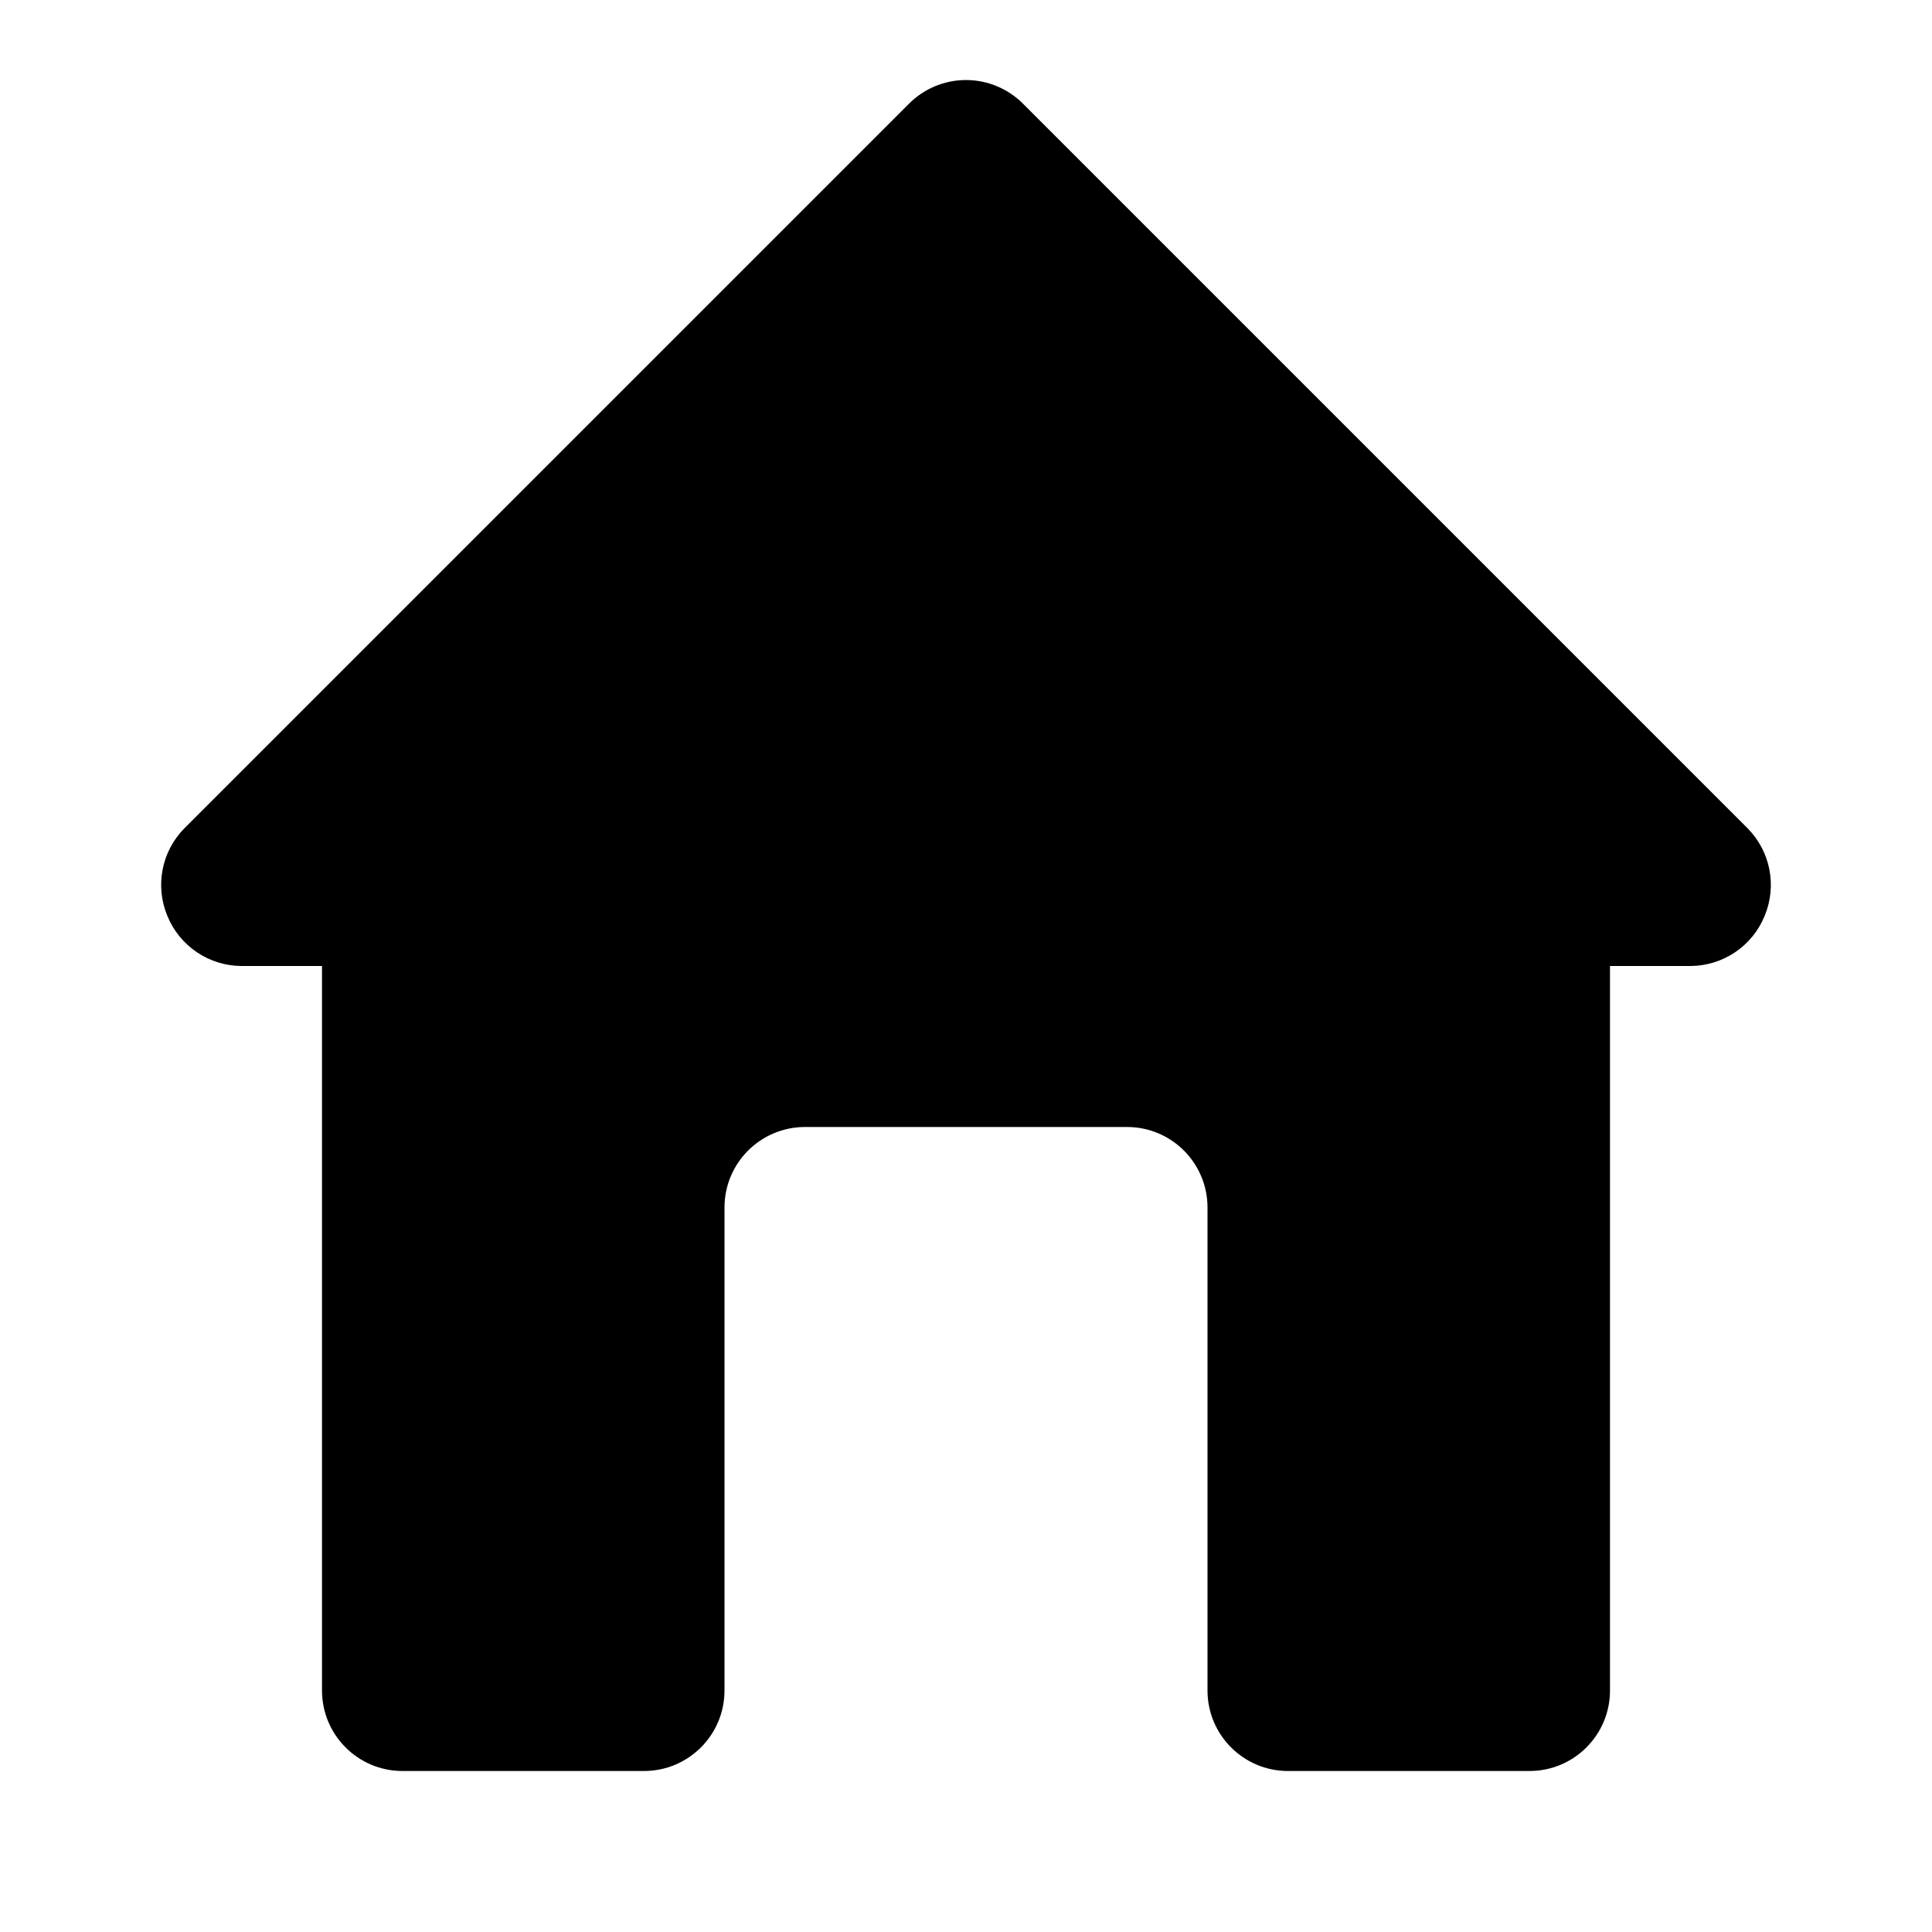
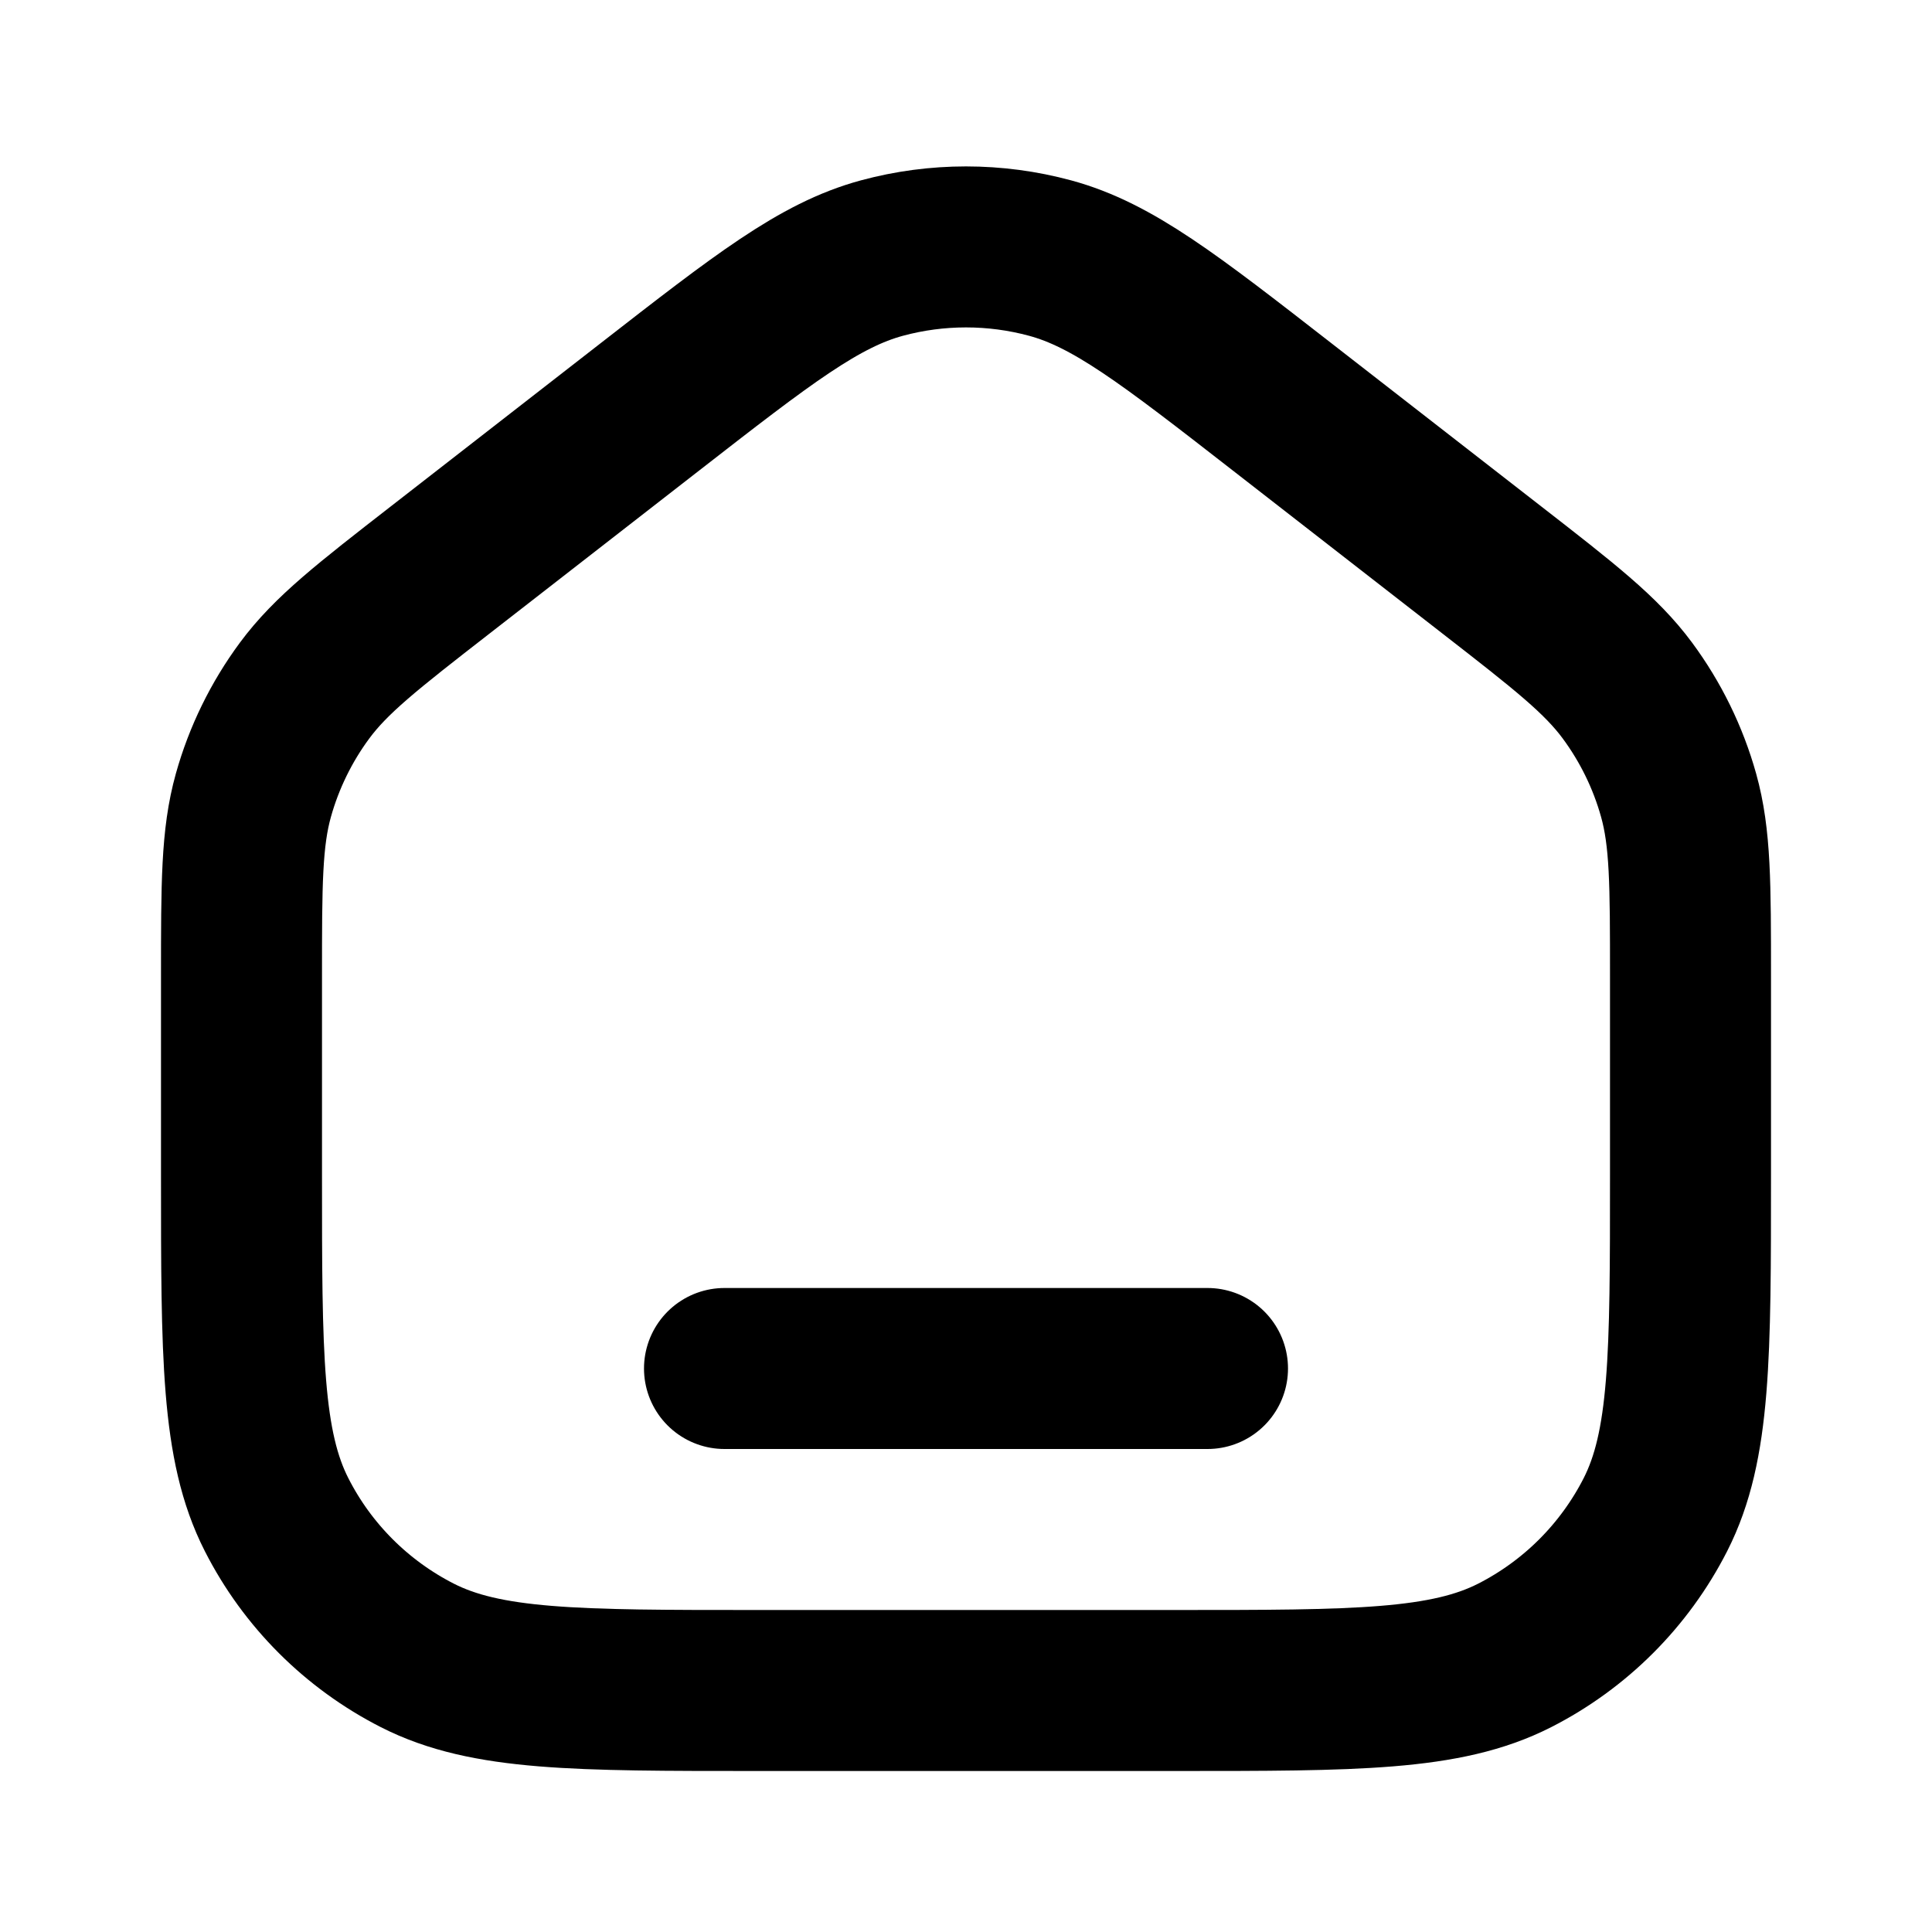
- <svg xmlns="http://www.w3.org/2000/svg" fill="#000000" width="800px" height="800px" viewBox="0 0 24 24" id="home-alt-3" class="icon glyph">
-   <path d="M21.71,10.29l-9-9a1,1,0,0,0-1.42,0l-9,9a1,1,0,0,0-.21,1.09A1,1,0,0,0,3,12H4v9a1,1,0,0,0,1,1H8a1,1,0,0,0,1-1V15a1,1,0,0,1,1-1h4a1,1,0,0,1,1,1v6a1,1,0,0,0,1,1h3a1,1,0,0,0,1-1V12h1a1,1,0,0,0,.92-.62A1,1,0,0,0,21.71,10.29Z" />
+ <svg xmlns="http://www.w3.org/2000/svg" width="800px" height="800px" viewBox="0 0 24 24" fill="none">
+   <path d="M9 17H15M3 14.6V12.13C3 10.981 3 10.407 3.148 9.878C3.279 9.41 3.495 8.969 3.784 8.578C4.111 8.136 4.564 7.783 5.471 7.078L8.071 5.056C9.476 3.963 10.179 3.416 10.955 3.206C11.639 3.021 12.361 3.021 13.045 3.206C13.821 3.416 14.524 3.963 15.929 5.056L18.529 7.078C19.436 7.783 19.889 8.136 20.216 8.578C20.505 8.969 20.721 9.41 20.852 9.878C21 10.407 21 10.981 21 12.13V14.6C21 16.84 21 17.96 20.564 18.816C20.18 19.569 19.569 20.18 18.816 20.564C17.96 21 16.84 21 14.6 21H9.4C7.16 21 6.04 21 5.184 20.564C4.431 20.18 3.819 19.569 3.436 18.816C3 17.96 3 16.84 3 14.6Z" stroke="#000000" stroke-width="2" stroke-linecap="round" stroke-linejoin="round" />
</svg>
